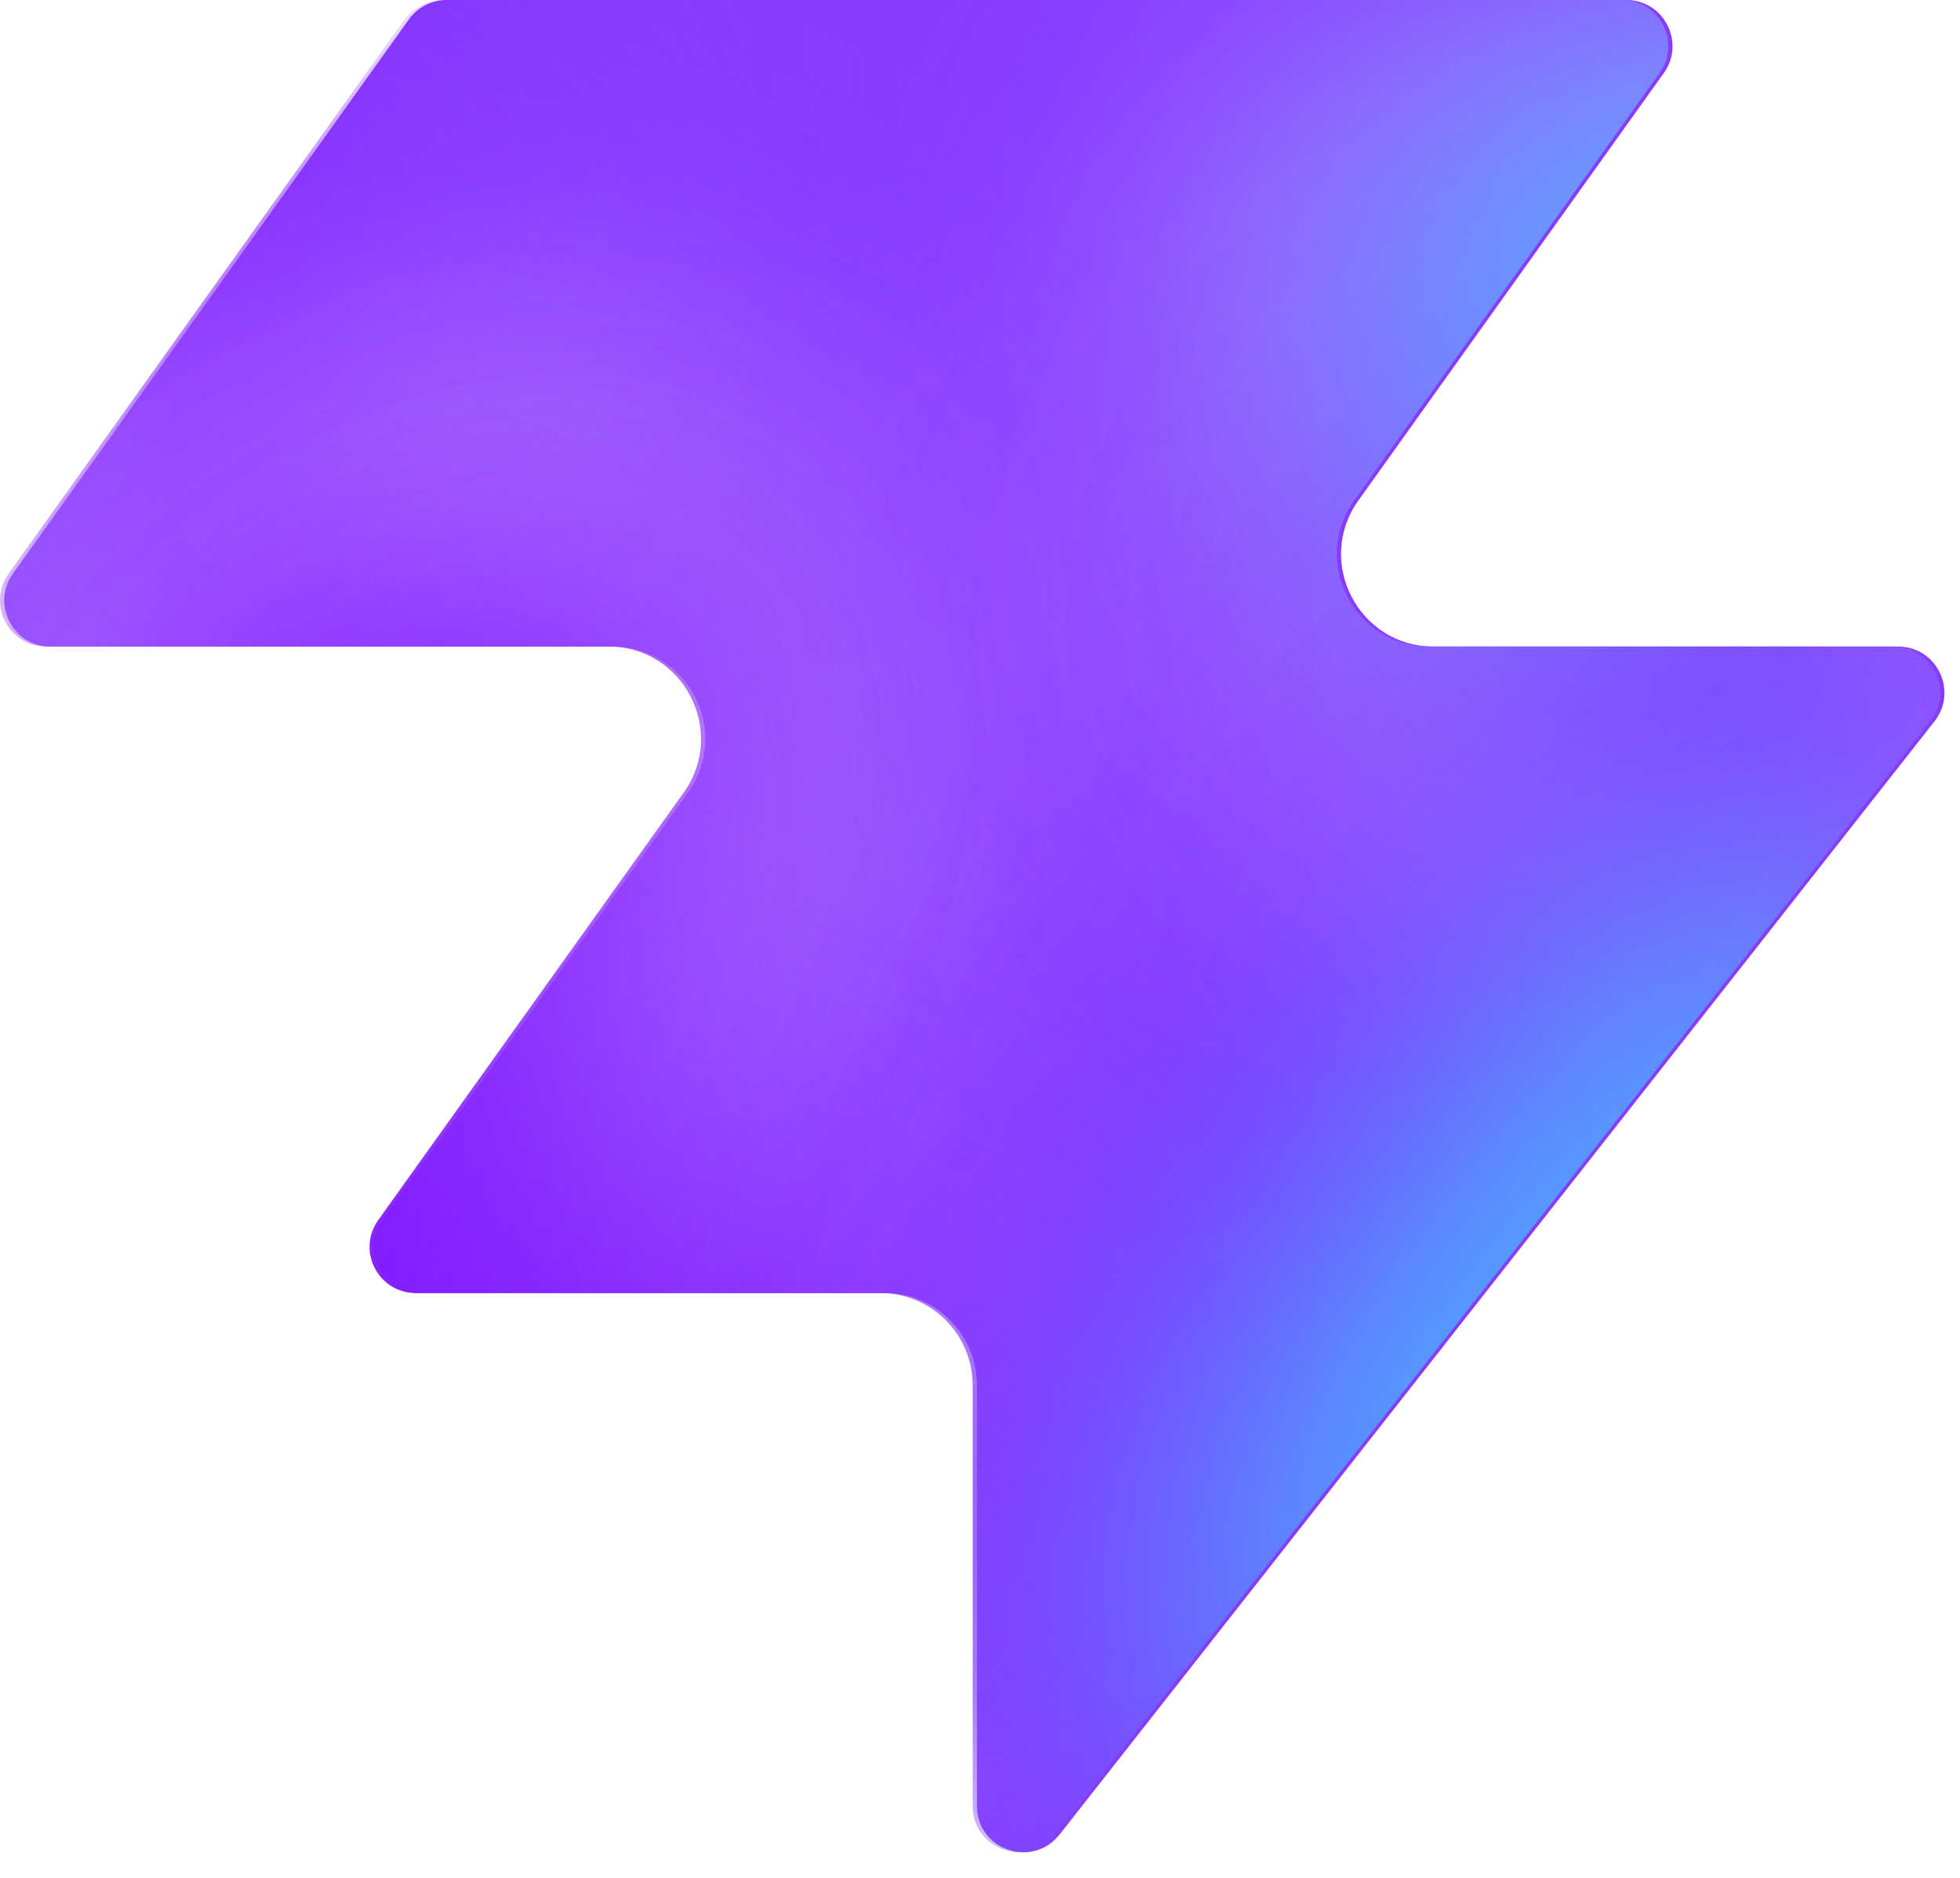
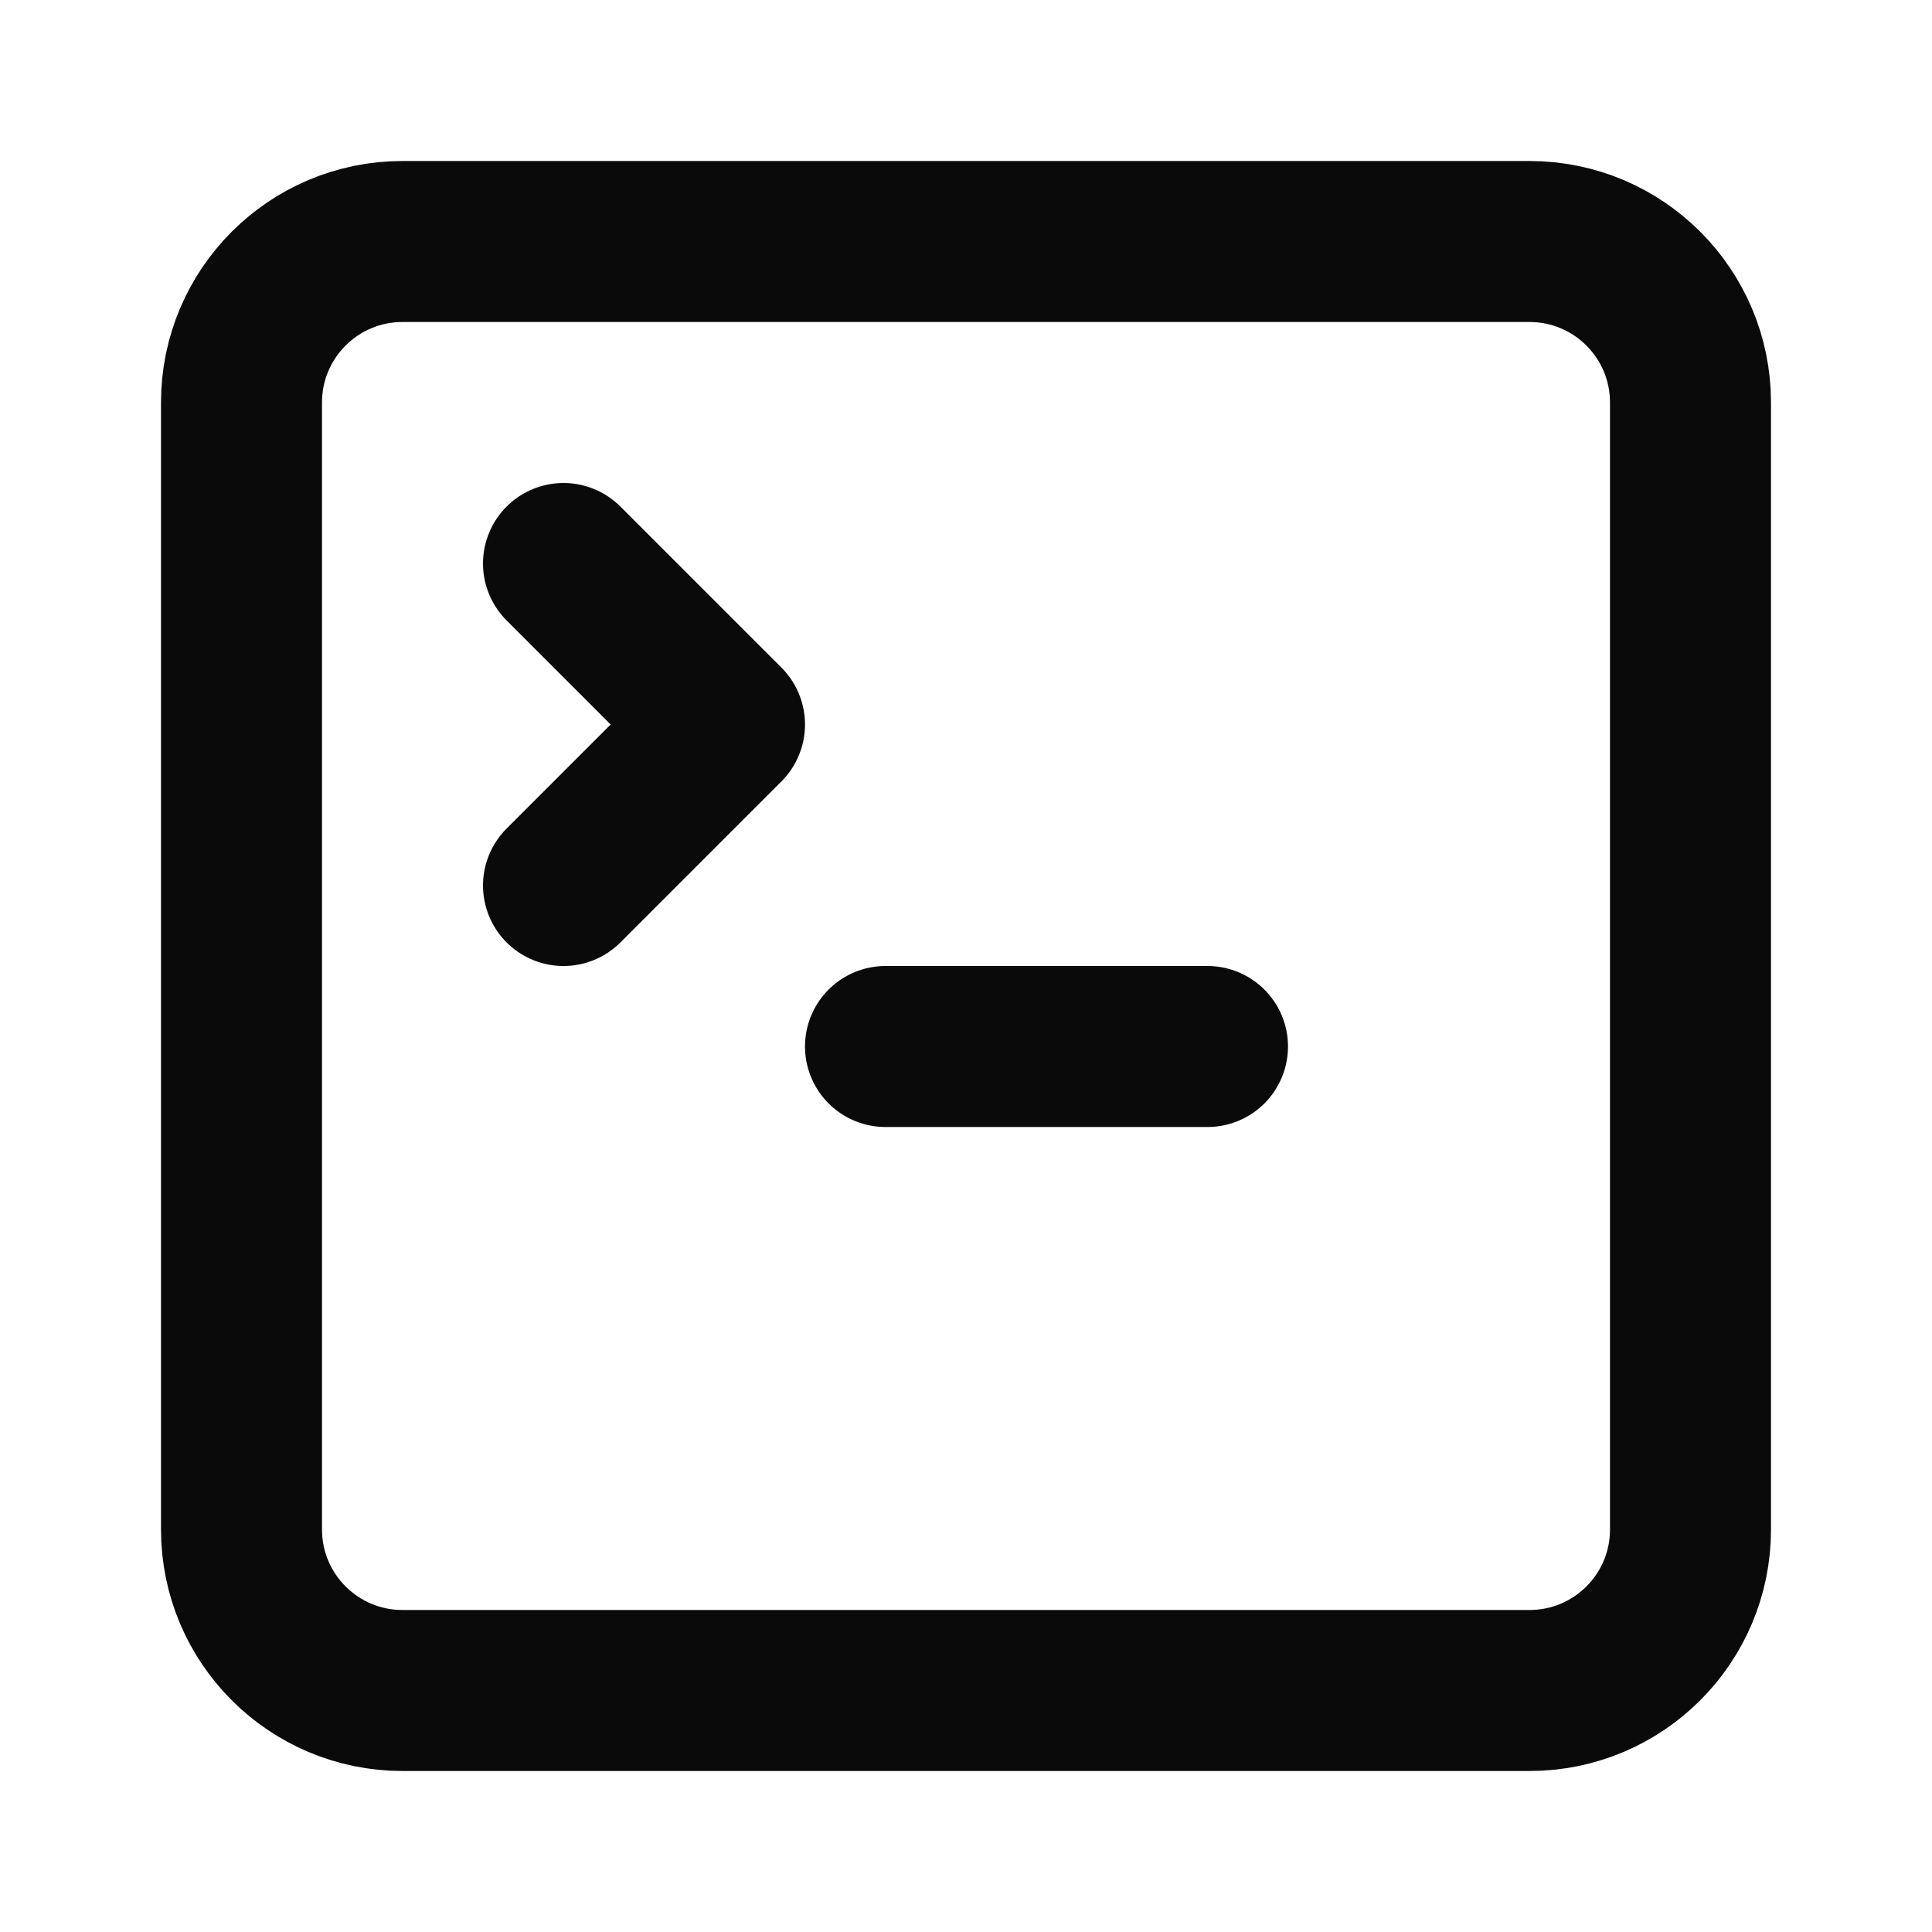
- <svg xmlns="http://www.w3.org/2000/svg" width="48" height="46" fill="none" viewBox="0 0 48 46">
-   <path fill="#863bff" d="M25.946 44.938c-.664.845-2.021.375-2.021-.698V33.937a2.26 2.26 0 0 0-2.262-2.262H10.287c-.92 0-1.456-1.04-.92-1.788l7.48-10.471c1.07-1.497 0-3.578-1.842-3.578H1.237c-.92 0-1.456-1.04-.92-1.788L10.013.474c.214-.297.556-.474.92-.474h28.894c.92 0 1.456 1.04.92 1.788l-7.48 10.471c-1.07 1.498 0 3.579 1.842 3.579h11.377c.943 0 1.473 1.088.89 1.83L25.947 44.94z" style="fill:#863bff;fill:color(display-p3 .525 .23 1);fill-opacity:1" />
-   <mask id="a" width="48" height="46" x="0" y="0" maskUnits="userSpaceOnUse" style="mask-type:alpha">
-     <path fill="#000" d="M25.842 44.938c-.664.844-2.021.375-2.021-.698V33.937a2.26 2.26 0 0 0-2.262-2.262H10.183c-.92 0-1.456-1.04-.92-1.788l7.48-10.471c1.07-1.498 0-3.579-1.842-3.579H1.133c-.92 0-1.456-1.04-.92-1.787L9.91.473c.214-.297.556-.474.92-.474h28.894c.92 0 1.456 1.04.92 1.788l-7.48 10.471c-1.07 1.498 0 3.578 1.842 3.578h11.377c.943 0 1.473 1.088.89 1.832L25.843 44.94z" style="fill:#000;fill-opacity:1" />
-   </mask>
-   <g mask="url(#a)">
-     <g filter="url(#b)">
-       <ellipse cx="5.508" cy="14.704" fill="#ede6ff" rx="5.508" ry="14.704" style="fill:#ede6ff;fill:color(display-p3 .927 .903 1);fill-opacity:1" transform="matrix(.00324 1 1 -.00324 -4.47 31.516)" />
-     </g>
-     <g filter="url(#c)">
-       <ellipse cx="10.399" cy="29.851" fill="#ede6ff" rx="10.399" ry="29.851" style="fill:#ede6ff;fill:color(display-p3 .927 .903 1);fill-opacity:1" transform="matrix(.00324 1 1 -.00324 -39.328 7.883)" />
-     </g>
-     <g filter="url(#d)">
-       <ellipse cx="5.508" cy="30.487" fill="#7e14ff" rx="5.508" ry="30.487" style="fill:#7e14ff;fill:color(display-p3 .492 .077 1);fill-opacity:1" transform="rotate(89.814 -25.913 -14.639)scale(1 -1)" />
-     </g>
-     <g filter="url(#e)">
-       <ellipse cx="5.508" cy="30.599" fill="#7e14ff" rx="5.508" ry="30.599" style="fill:#7e14ff;fill:color(display-p3 .492 .077 1);fill-opacity:1" transform="rotate(89.814 -32.644 -3.334)scale(1 -1)" />
-     </g>
-     <g filter="url(#f)">
-       <ellipse cx="5.508" cy="30.599" fill="#7e14ff" rx="5.508" ry="30.599" style="fill:#7e14ff;fill:color(display-p3 .492 .077 1);fill-opacity:1" transform="matrix(.00324 1 1 -.00324 -34.34 30.47)" />
-     </g>
-     <g filter="url(#g)">
-       <ellipse cx="14.072" cy="22.078" fill="#ede6ff" rx="14.072" ry="22.078" style="fill:#ede6ff;fill:color(display-p3 .927 .903 1);fill-opacity:1" transform="rotate(93.35 24.506 48.493)scale(-1 1)" />
-     </g>
-     <g filter="url(#h)">
-       <ellipse cx="3.47" cy="21.501" fill="#7e14ff" rx="3.47" ry="21.501" style="fill:#7e14ff;fill:color(display-p3 .492 .077 1);fill-opacity:1" transform="rotate(89.009 28.708 47.59)scale(-1 1)" />
-     </g>
-     <g filter="url(#i)">
-       <ellipse cx="3.47" cy="21.501" fill="#7e14ff" rx="3.47" ry="21.501" style="fill:#7e14ff;fill:color(display-p3 .492 .077 1);fill-opacity:1" transform="rotate(89.009 28.708 47.59)scale(-1 1)" />
-     </g>
-     <g filter="url(#j)">
-       <ellipse cx=".387" cy="8.972" fill="#7e14ff" rx="4.407" ry="29.108" style="fill:#7e14ff;fill:color(display-p3 .492 .077 1);fill-opacity:1" transform="rotate(39.51 .387 8.972)" />
-     </g>
-     <g filter="url(#k)">
-       <ellipse cx="47.523" cy="-6.092" fill="#7e14ff" rx="4.407" ry="29.108" style="fill:#7e14ff;fill:color(display-p3 .492 .077 1);fill-opacity:1" transform="rotate(37.892 47.523 -6.092)" />
-     </g>
-     <g filter="url(#l)">
-       <ellipse cx="41.412" cy="6.333" fill="#47bfff" rx="5.971" ry="9.665" style="fill:#47bfff;fill:color(display-p3 .28 .748 1);fill-opacity:1" transform="rotate(37.892 41.412 6.333)" />
-     </g>
-     <g filter="url(#m)">
-       <ellipse cx="-1.879" cy="38.332" fill="#7e14ff" rx="4.407" ry="29.108" style="fill:#7e14ff;fill:color(display-p3 .492 .077 1);fill-opacity:1" transform="rotate(37.892 -1.88 38.332)" />
-     </g>
-     <g filter="url(#n)">
-       <ellipse cx="-1.879" cy="38.332" fill="#7e14ff" rx="4.407" ry="29.108" style="fill:#7e14ff;fill:color(display-p3 .492 .077 1);fill-opacity:1" transform="rotate(37.892 -1.88 38.332)" />
-     </g>
-     <g filter="url(#o)">
-       <ellipse cx="35.651" cy="29.907" fill="#7e14ff" rx="4.407" ry="29.108" style="fill:#7e14ff;fill:color(display-p3 .492 .077 1);fill-opacity:1" transform="rotate(37.892 35.651 29.907)" />
-     </g>
-     <g filter="url(#p)">
-       <ellipse cx="38.418" cy="32.4" fill="#47bfff" rx="5.971" ry="15.297" style="fill:#47bfff;fill:color(display-p3 .28 .748 1);fill-opacity:1" transform="rotate(37.892 38.418 32.4)" />
-     </g>
-   </g>
-   <defs>
-     <filter id="b" width="60.045" height="41.654" x="-19.77" y="16.149" color-interpolation-filters="sRGB" filterUnits="userSpaceOnUse">
-       <feFlood flood-opacity="0" result="BackgroundImageFix" />
-       <feBlend in="SourceGraphic" in2="BackgroundImageFix" result="shape" />
-       <feGaussianBlur result="effect1_foregroundBlur_2002_17158" stdDeviation="7.659" />
-     </filter>
-     <filter id="c" width="90.34" height="51.437" x="-54.613" y="-7.533" color-interpolation-filters="sRGB" filterUnits="userSpaceOnUse">
-       <feFlood flood-opacity="0" result="BackgroundImageFix" />
-       <feBlend in="SourceGraphic" in2="BackgroundImageFix" result="shape" />
-       <feGaussianBlur result="effect1_foregroundBlur_2002_17158" stdDeviation="7.659" />
-     </filter>
-     <filter id="d" width="79.355" height="29.4" x="-49.64" y="2.03" color-interpolation-filters="sRGB" filterUnits="userSpaceOnUse">
-       <feFlood flood-opacity="0" result="BackgroundImageFix" />
-       <feBlend in="SourceGraphic" in2="BackgroundImageFix" result="shape" />
-       <feGaussianBlur result="effect1_foregroundBlur_2002_17158" stdDeviation="4.596" />
-     </filter>
-     <filter id="e" width="79.579" height="29.4" x="-45.045" y="20.029" color-interpolation-filters="sRGB" filterUnits="userSpaceOnUse">
-       <feFlood flood-opacity="0" result="BackgroundImageFix" />
-       <feBlend in="SourceGraphic" in2="BackgroundImageFix" result="shape" />
-       <feGaussianBlur result="effect1_foregroundBlur_2002_17158" stdDeviation="4.596" />
-     </filter>
-     <filter id="f" width="79.579" height="29.4" x="-43.513" y="21.178" color-interpolation-filters="sRGB" filterUnits="userSpaceOnUse">
-       <feFlood flood-opacity="0" result="BackgroundImageFix" />
-       <feBlend in="SourceGraphic" in2="BackgroundImageFix" result="shape" />
-       <feGaussianBlur result="effect1_foregroundBlur_2002_17158" stdDeviation="4.596" />
-     </filter>
-     <filter id="g" width="74.749" height="58.852" x="15.756" y="-17.901" color-interpolation-filters="sRGB" filterUnits="userSpaceOnUse">
-       <feFlood flood-opacity="0" result="BackgroundImageFix" />
-       <feBlend in="SourceGraphic" in2="BackgroundImageFix" result="shape" />
-       <feGaussianBlur result="effect1_foregroundBlur_2002_17158" stdDeviation="7.659" />
-     </filter>
-     <filter id="h" width="61.377" height="25.362" x="23.548" y="2.284" color-interpolation-filters="sRGB" filterUnits="userSpaceOnUse">
-       <feFlood flood-opacity="0" result="BackgroundImageFix" />
-       <feBlend in="SourceGraphic" in2="BackgroundImageFix" result="shape" />
-       <feGaussianBlur result="effect1_foregroundBlur_2002_17158" stdDeviation="4.596" />
-     </filter>
-     <filter id="i" width="61.377" height="25.362" x="23.548" y="2.284" color-interpolation-filters="sRGB" filterUnits="userSpaceOnUse">
-       <feFlood flood-opacity="0" result="BackgroundImageFix" />
-       <feBlend in="SourceGraphic" in2="BackgroundImageFix" result="shape" />
-       <feGaussianBlur result="effect1_foregroundBlur_2002_17158" stdDeviation="4.596" />
-     </filter>
-     <filter id="j" width="56.045" height="63.649" x="-27.636" y="-22.853" color-interpolation-filters="sRGB" filterUnits="userSpaceOnUse">
-       <feFlood flood-opacity="0" result="BackgroundImageFix" />
-       <feBlend in="SourceGraphic" in2="BackgroundImageFix" result="shape" />
-       <feGaussianBlur result="effect1_foregroundBlur_2002_17158" stdDeviation="4.596" />
-     </filter>
-     <filter id="k" width="54.814" height="64.646" x="20.116" y="-38.415" color-interpolation-filters="sRGB" filterUnits="userSpaceOnUse">
-       <feFlood flood-opacity="0" result="BackgroundImageFix" />
-       <feBlend in="SourceGraphic" in2="BackgroundImageFix" result="shape" />
-       <feGaussianBlur result="effect1_foregroundBlur_2002_17158" stdDeviation="4.596" />
-     </filter>
-     <filter id="l" width="33.541" height="35.313" x="24.641" y="-11.323" color-interpolation-filters="sRGB" filterUnits="userSpaceOnUse">
-       <feFlood flood-opacity="0" result="BackgroundImageFix" />
-       <feBlend in="SourceGraphic" in2="BackgroundImageFix" result="shape" />
-       <feGaussianBlur result="effect1_foregroundBlur_2002_17158" stdDeviation="4.596" />
-     </filter>
-     <filter id="m" width="54.814" height="64.646" x="-29.286" y="6.009" color-interpolation-filters="sRGB" filterUnits="userSpaceOnUse">
-       <feFlood flood-opacity="0" result="BackgroundImageFix" />
-       <feBlend in="SourceGraphic" in2="BackgroundImageFix" result="shape" />
-       <feGaussianBlur result="effect1_foregroundBlur_2002_17158" stdDeviation="4.596" />
-     </filter>
-     <filter id="n" width="54.814" height="64.646" x="-29.286" y="6.009" color-interpolation-filters="sRGB" filterUnits="userSpaceOnUse">
-       <feFlood flood-opacity="0" result="BackgroundImageFix" />
-       <feBlend in="SourceGraphic" in2="BackgroundImageFix" result="shape" />
-       <feGaussianBlur result="effect1_foregroundBlur_2002_17158" stdDeviation="4.596" />
-     </filter>
-     <filter id="o" width="54.814" height="64.646" x="8.244" y="-2.416" color-interpolation-filters="sRGB" filterUnits="userSpaceOnUse">
-       <feFlood flood-opacity="0" result="BackgroundImageFix" />
-       <feBlend in="SourceGraphic" in2="BackgroundImageFix" result="shape" />
-       <feGaussianBlur result="effect1_foregroundBlur_2002_17158" stdDeviation="4.596" />
-     </filter>
-     <filter id="p" width="39.409" height="43.623" x="18.713" y="10.588" color-interpolation-filters="sRGB" filterUnits="userSpaceOnUse">
-       <feFlood flood-opacity="0" result="BackgroundImageFix" />
-       <feBlend in="SourceGraphic" in2="BackgroundImageFix" result="shape" />
-       <feGaussianBlur result="effect1_foregroundBlur_2002_17158" stdDeviation="4.596" />
-     </filter>
-   </defs>
+ <svg xmlns="http://www.w3.org/2000/svg" viewBox="0 0 24 24" width="32" height="32" fill="none" stroke="#0a0a0a" stroke-width="2" stroke-linecap="round" stroke-linejoin="round">
+   <rect x="3" y="3" width="18" height="18" rx="2" ry="2" />
+   <path d="m7 11 2-2-2-2" />
+   <path d="M11 13h4" />
</svg>
